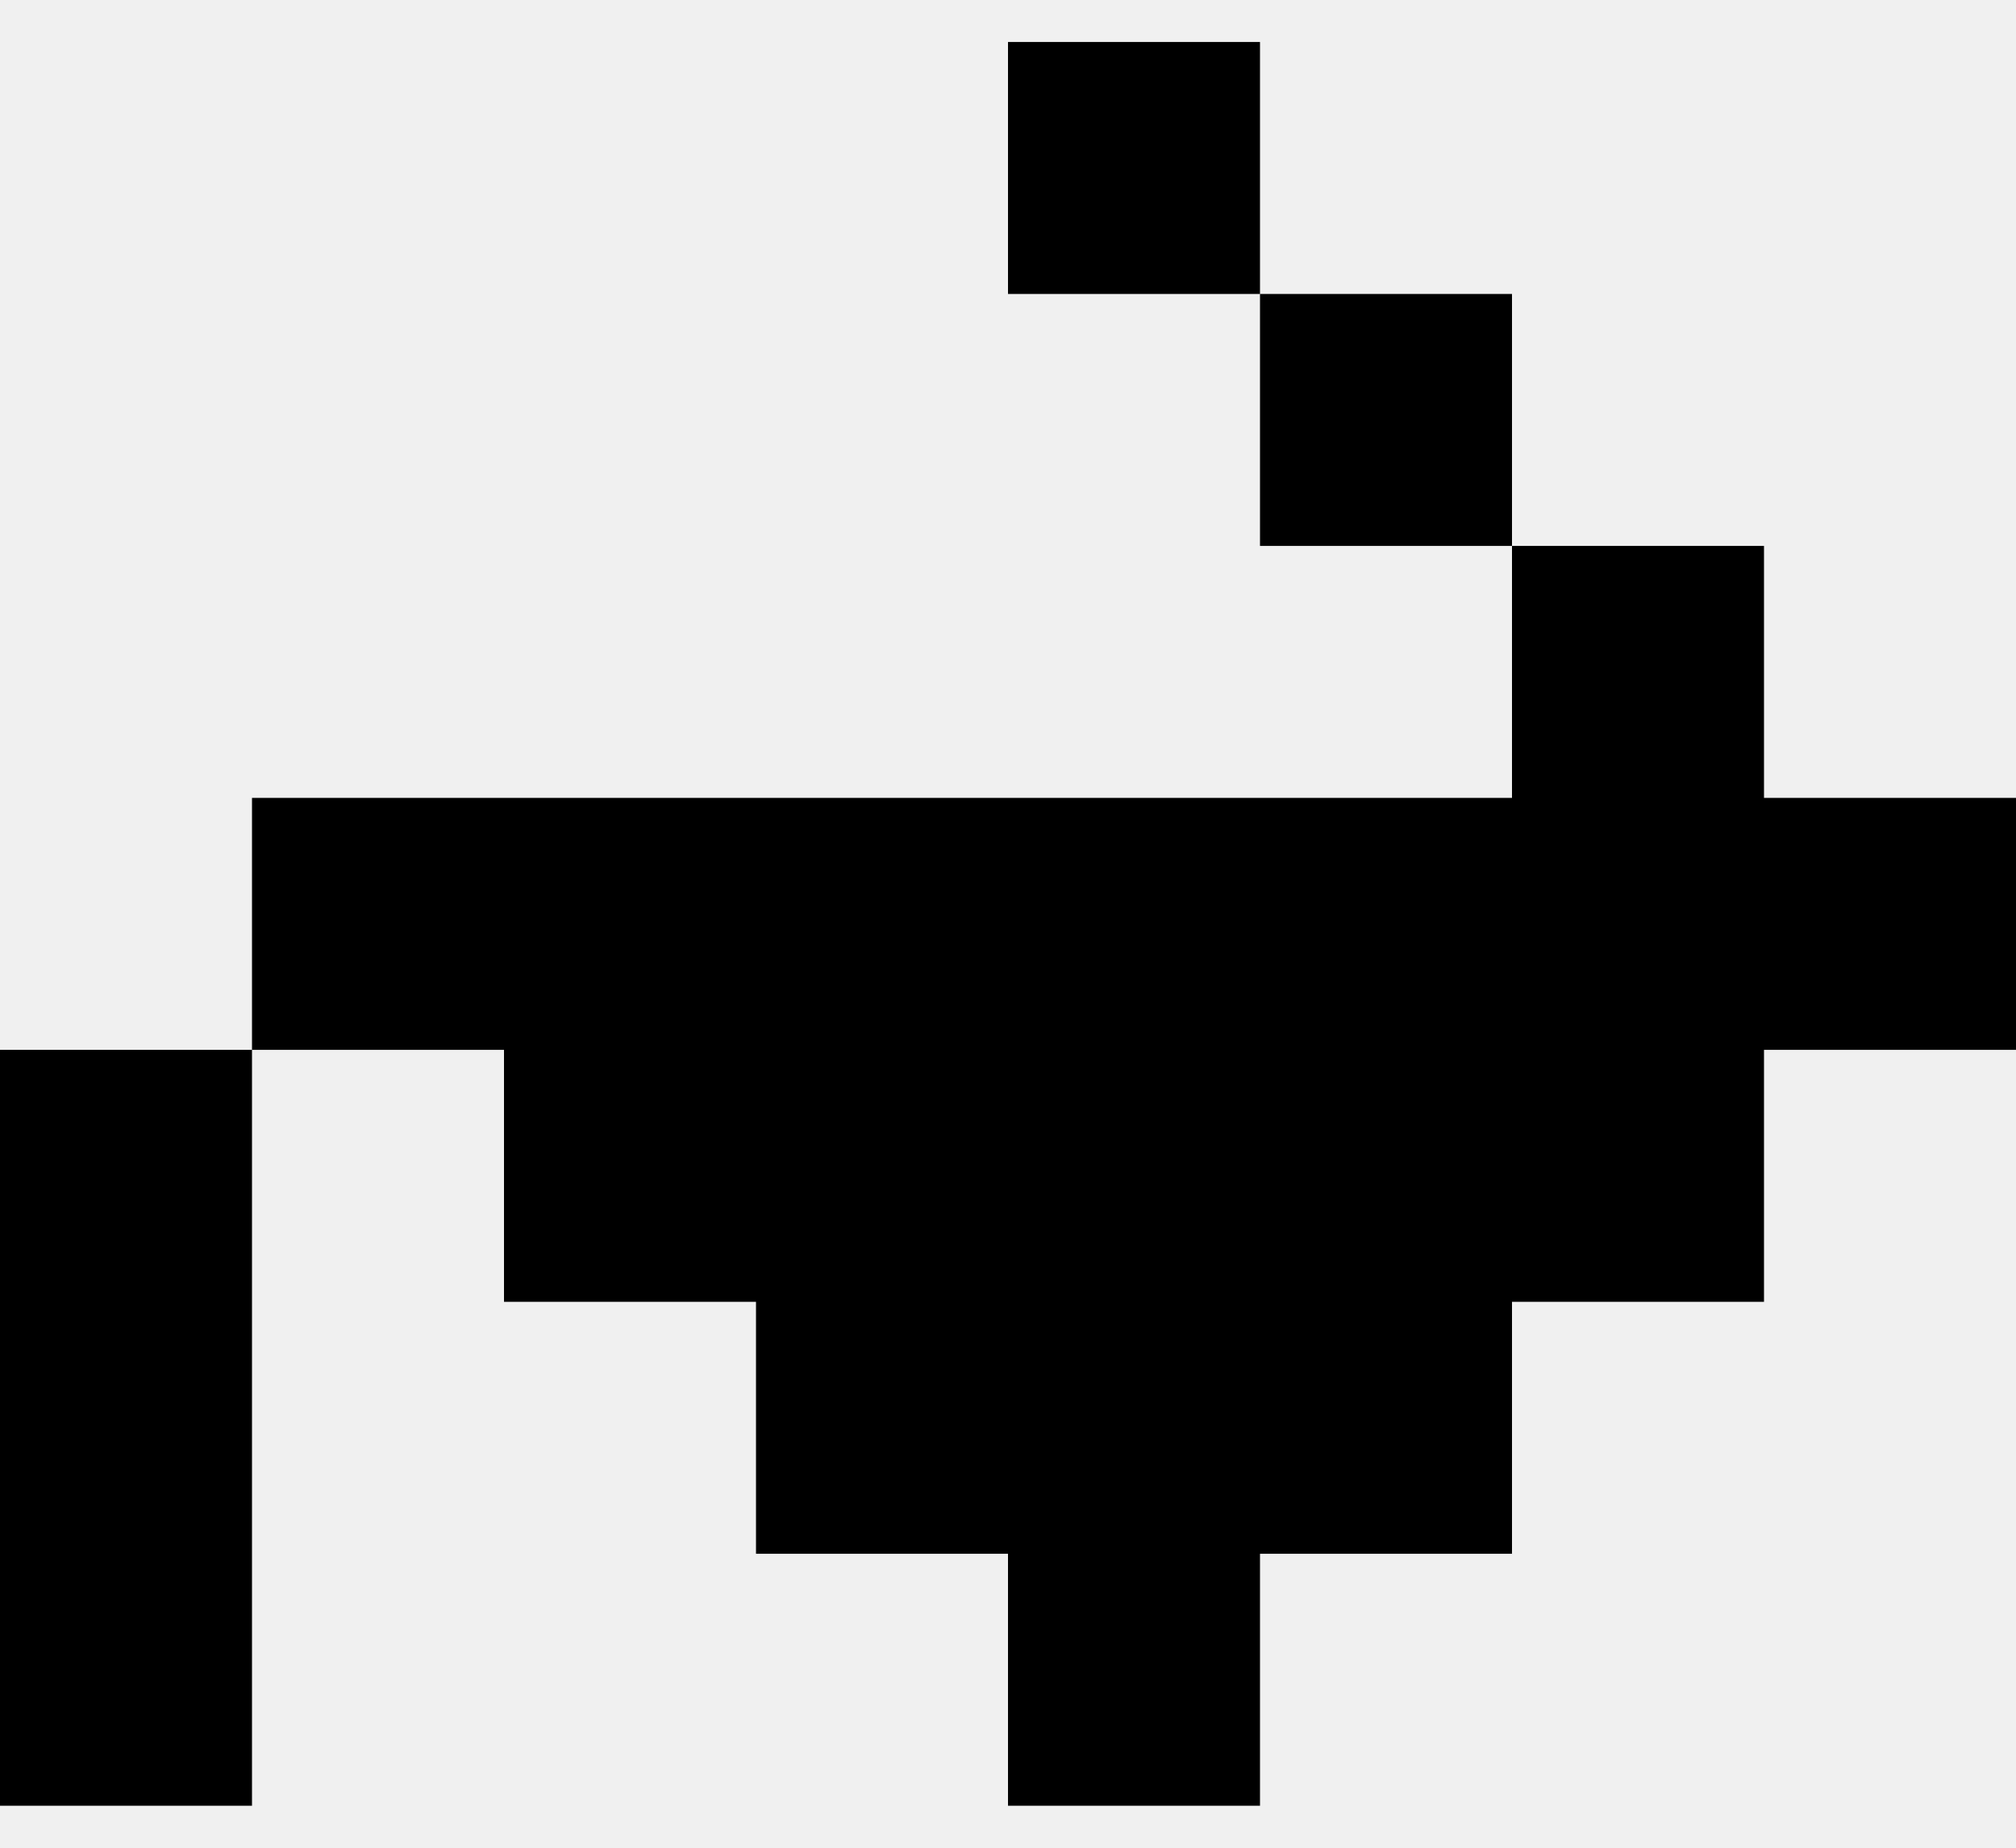
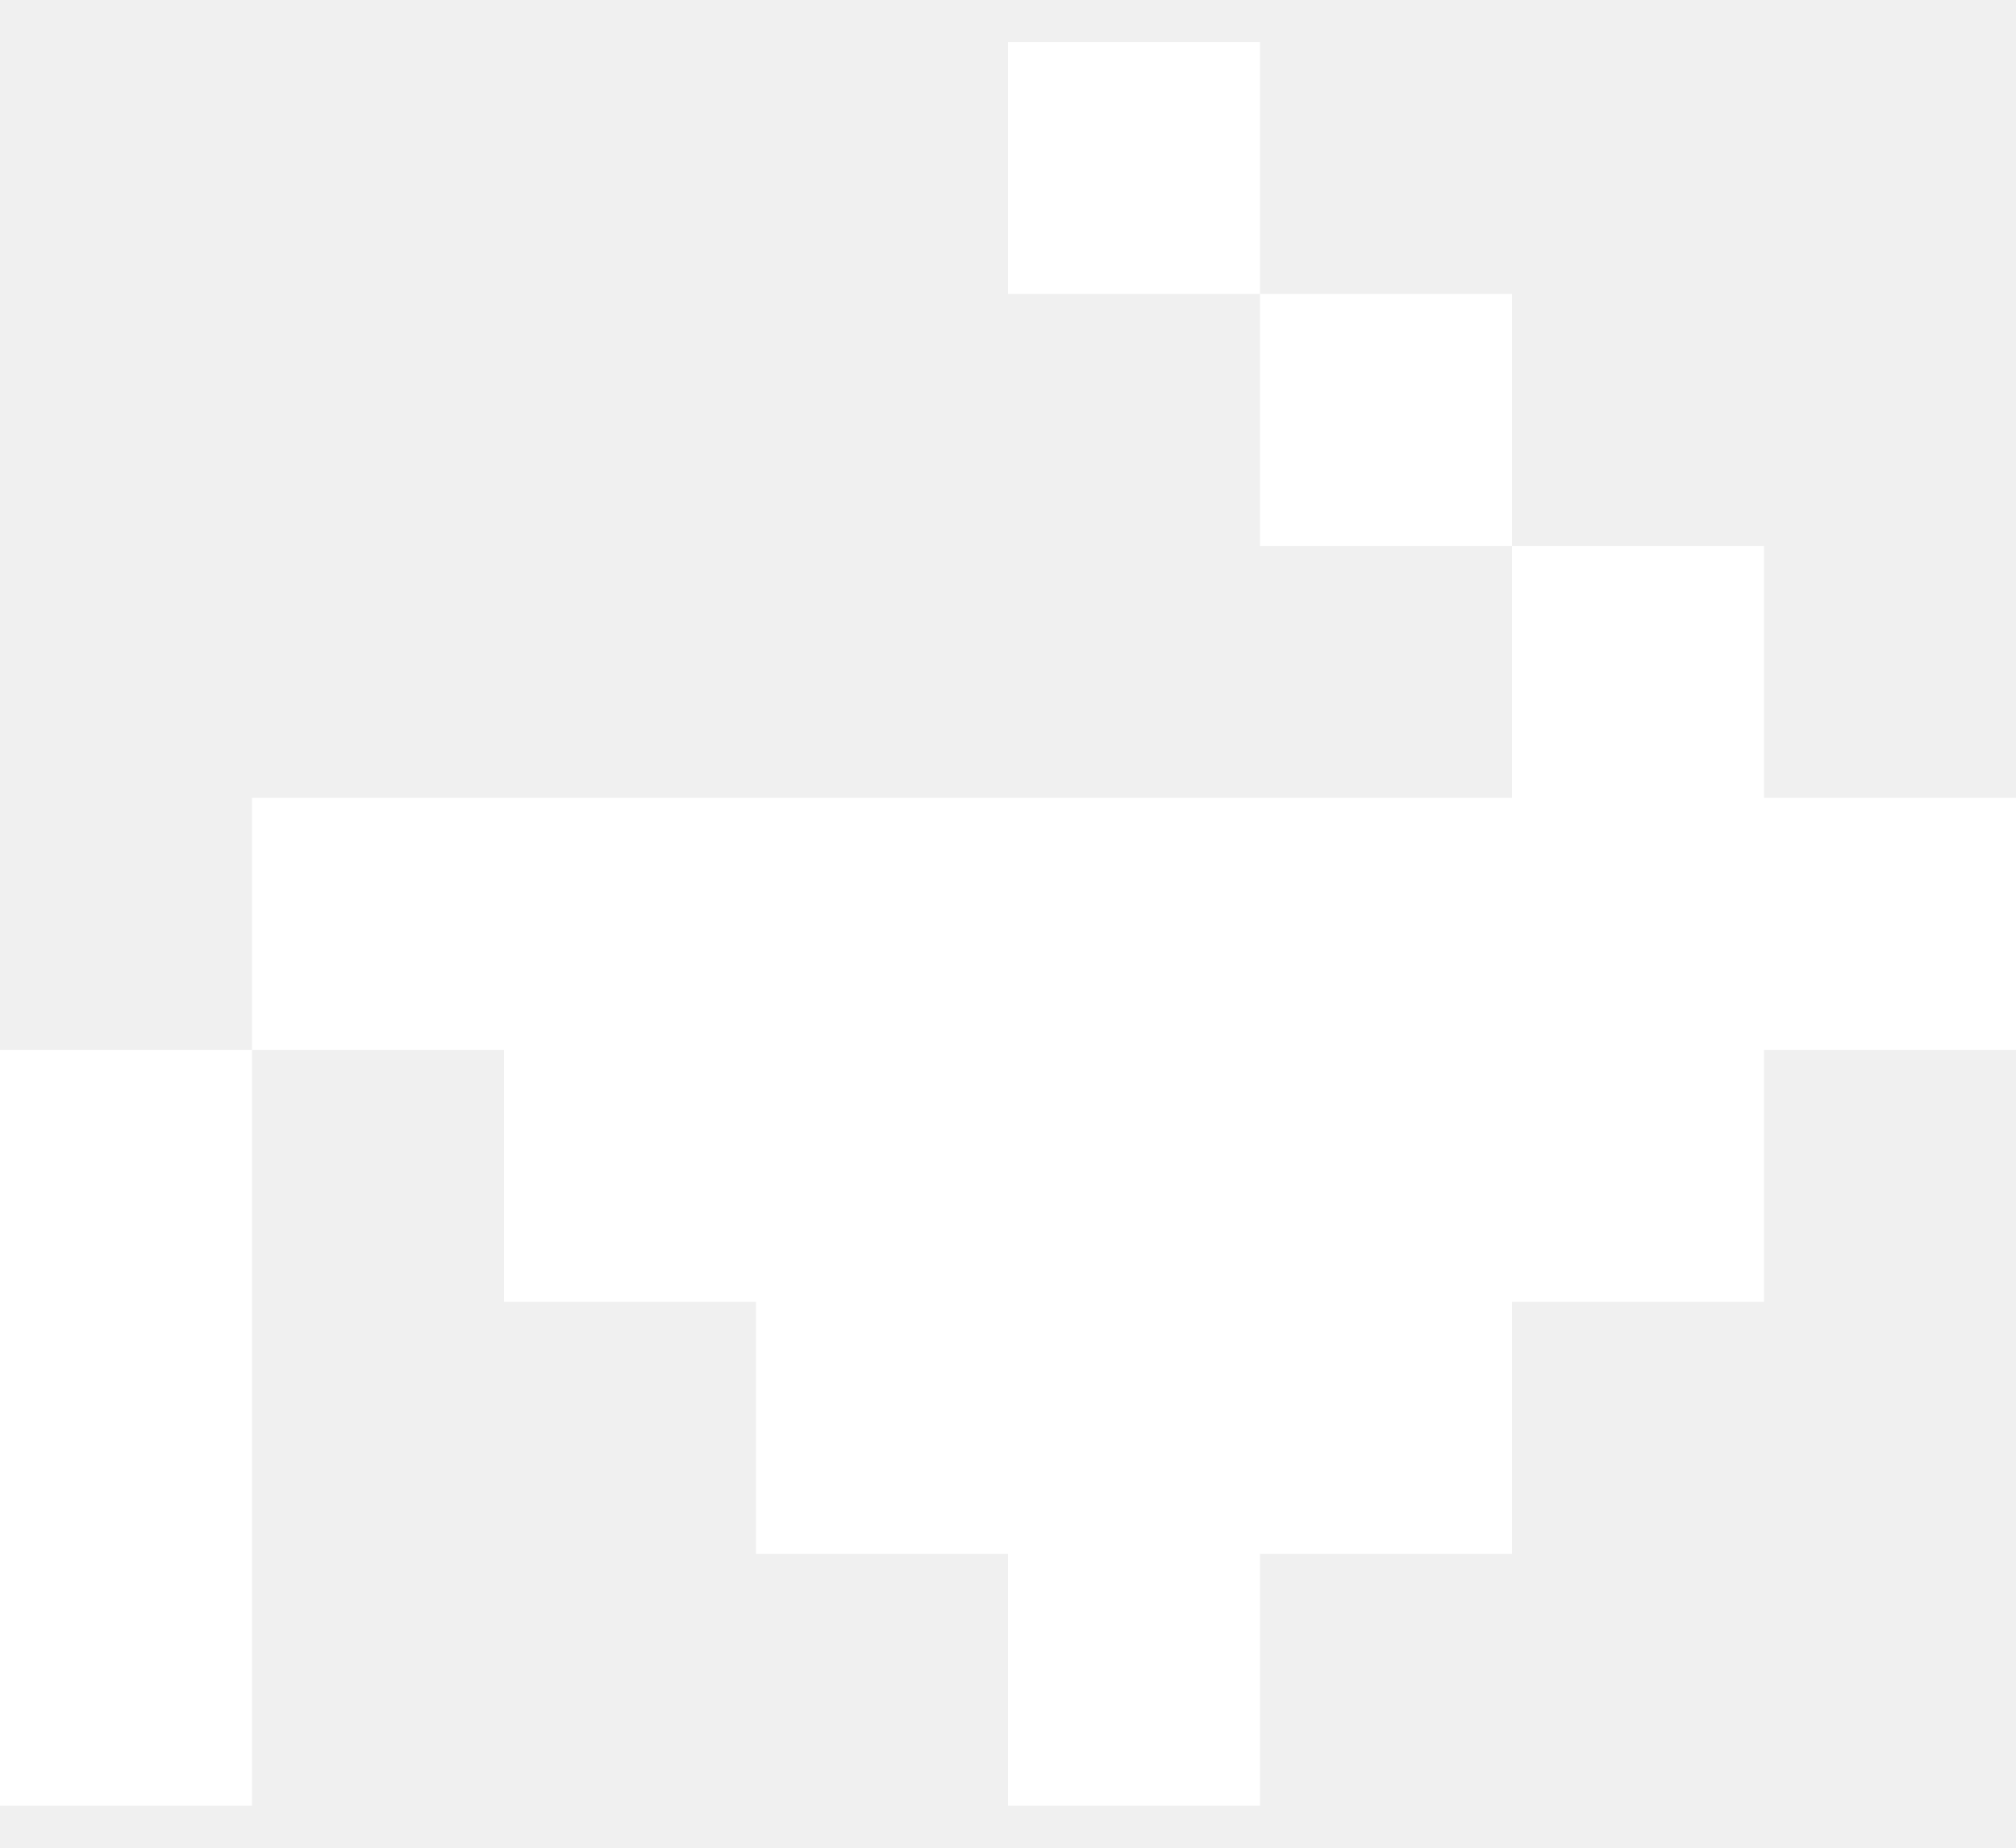
<svg xmlns="http://www.w3.org/2000/svg" width="12" height="11" viewBox="0 0 40 35">
-   <path fill-rule="evenodd" clip-rule="evenodd" d="M25 0H20V5H25V10H30V15H25H20H15H10H5V20H0V25V30V35H5V30V25V20H10V25H15V30H20V35H25V30H30V25H35V20H40V15H35V10H30V5H25V0Z" fill="black" />
+   <path fill-rule="evenodd" clip-rule="evenodd" d="M25 0H20V5H25V10H30V15H25H20H15H10H5V20H0V25V30V35H5V30V25V20H10V25H15V30H20V35H25V30H30V25H35V20H40V15H35V10H30V5H25V0Z" fill="white" />
</svg>
